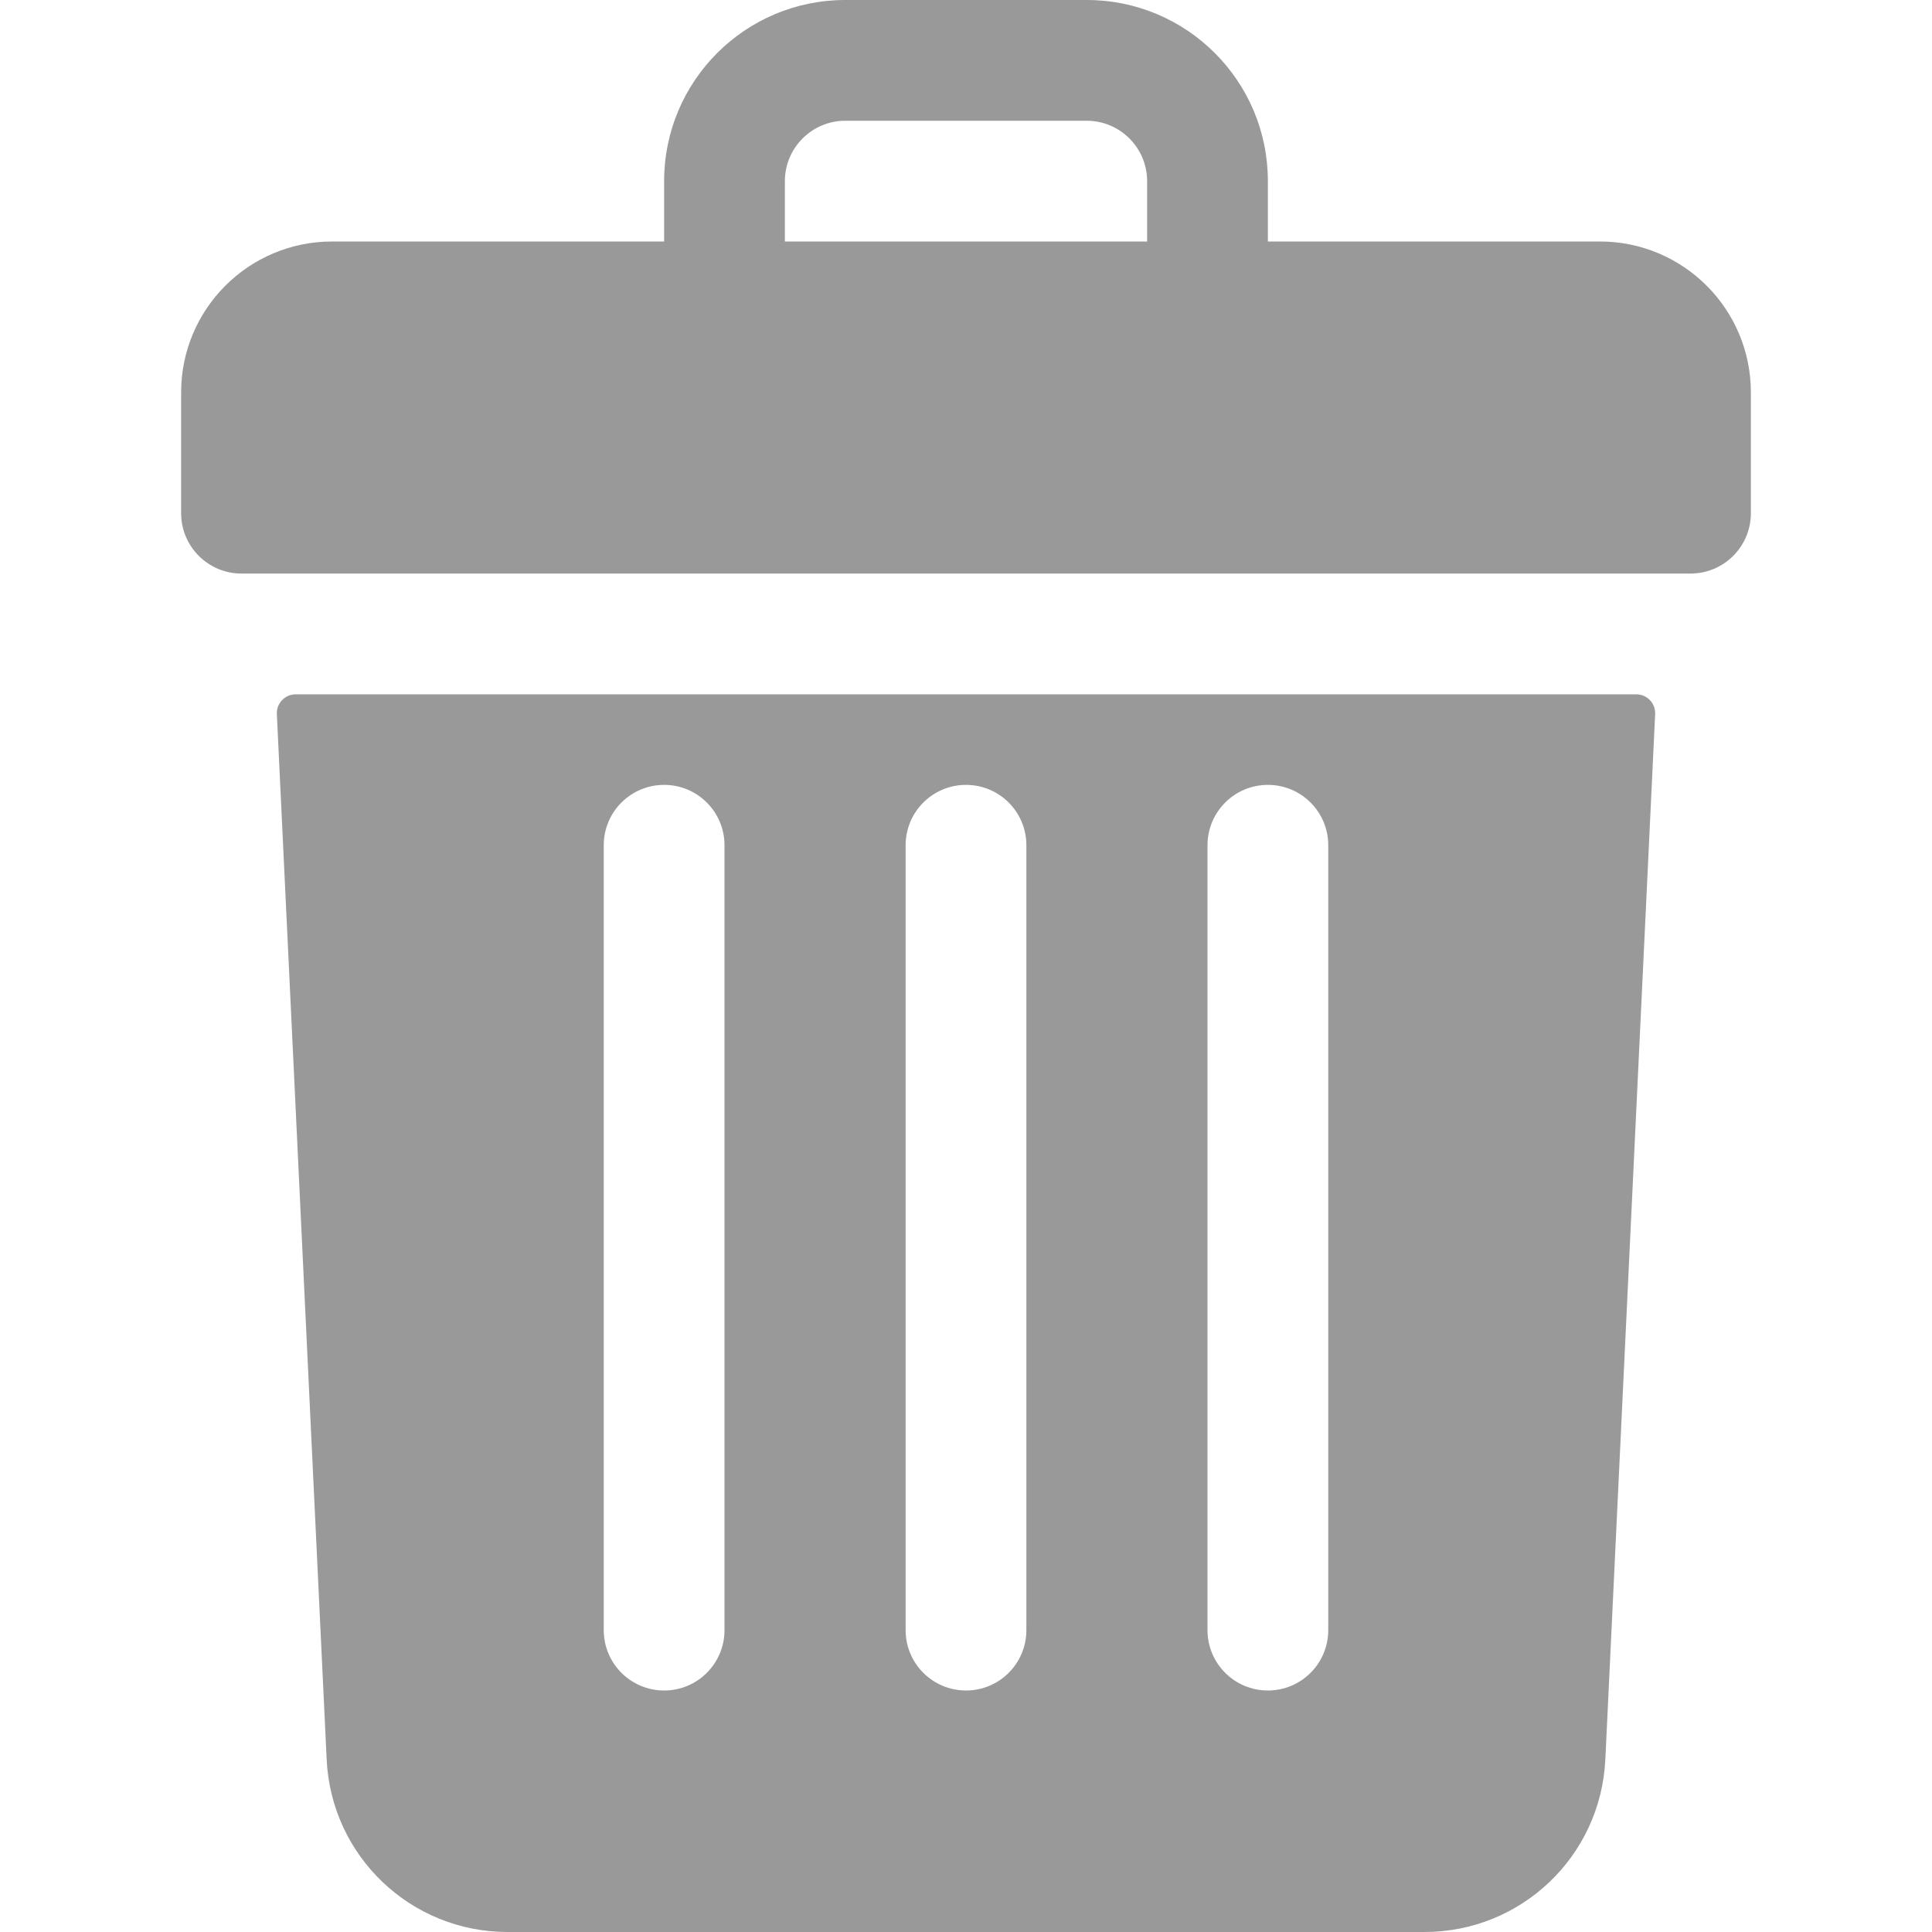
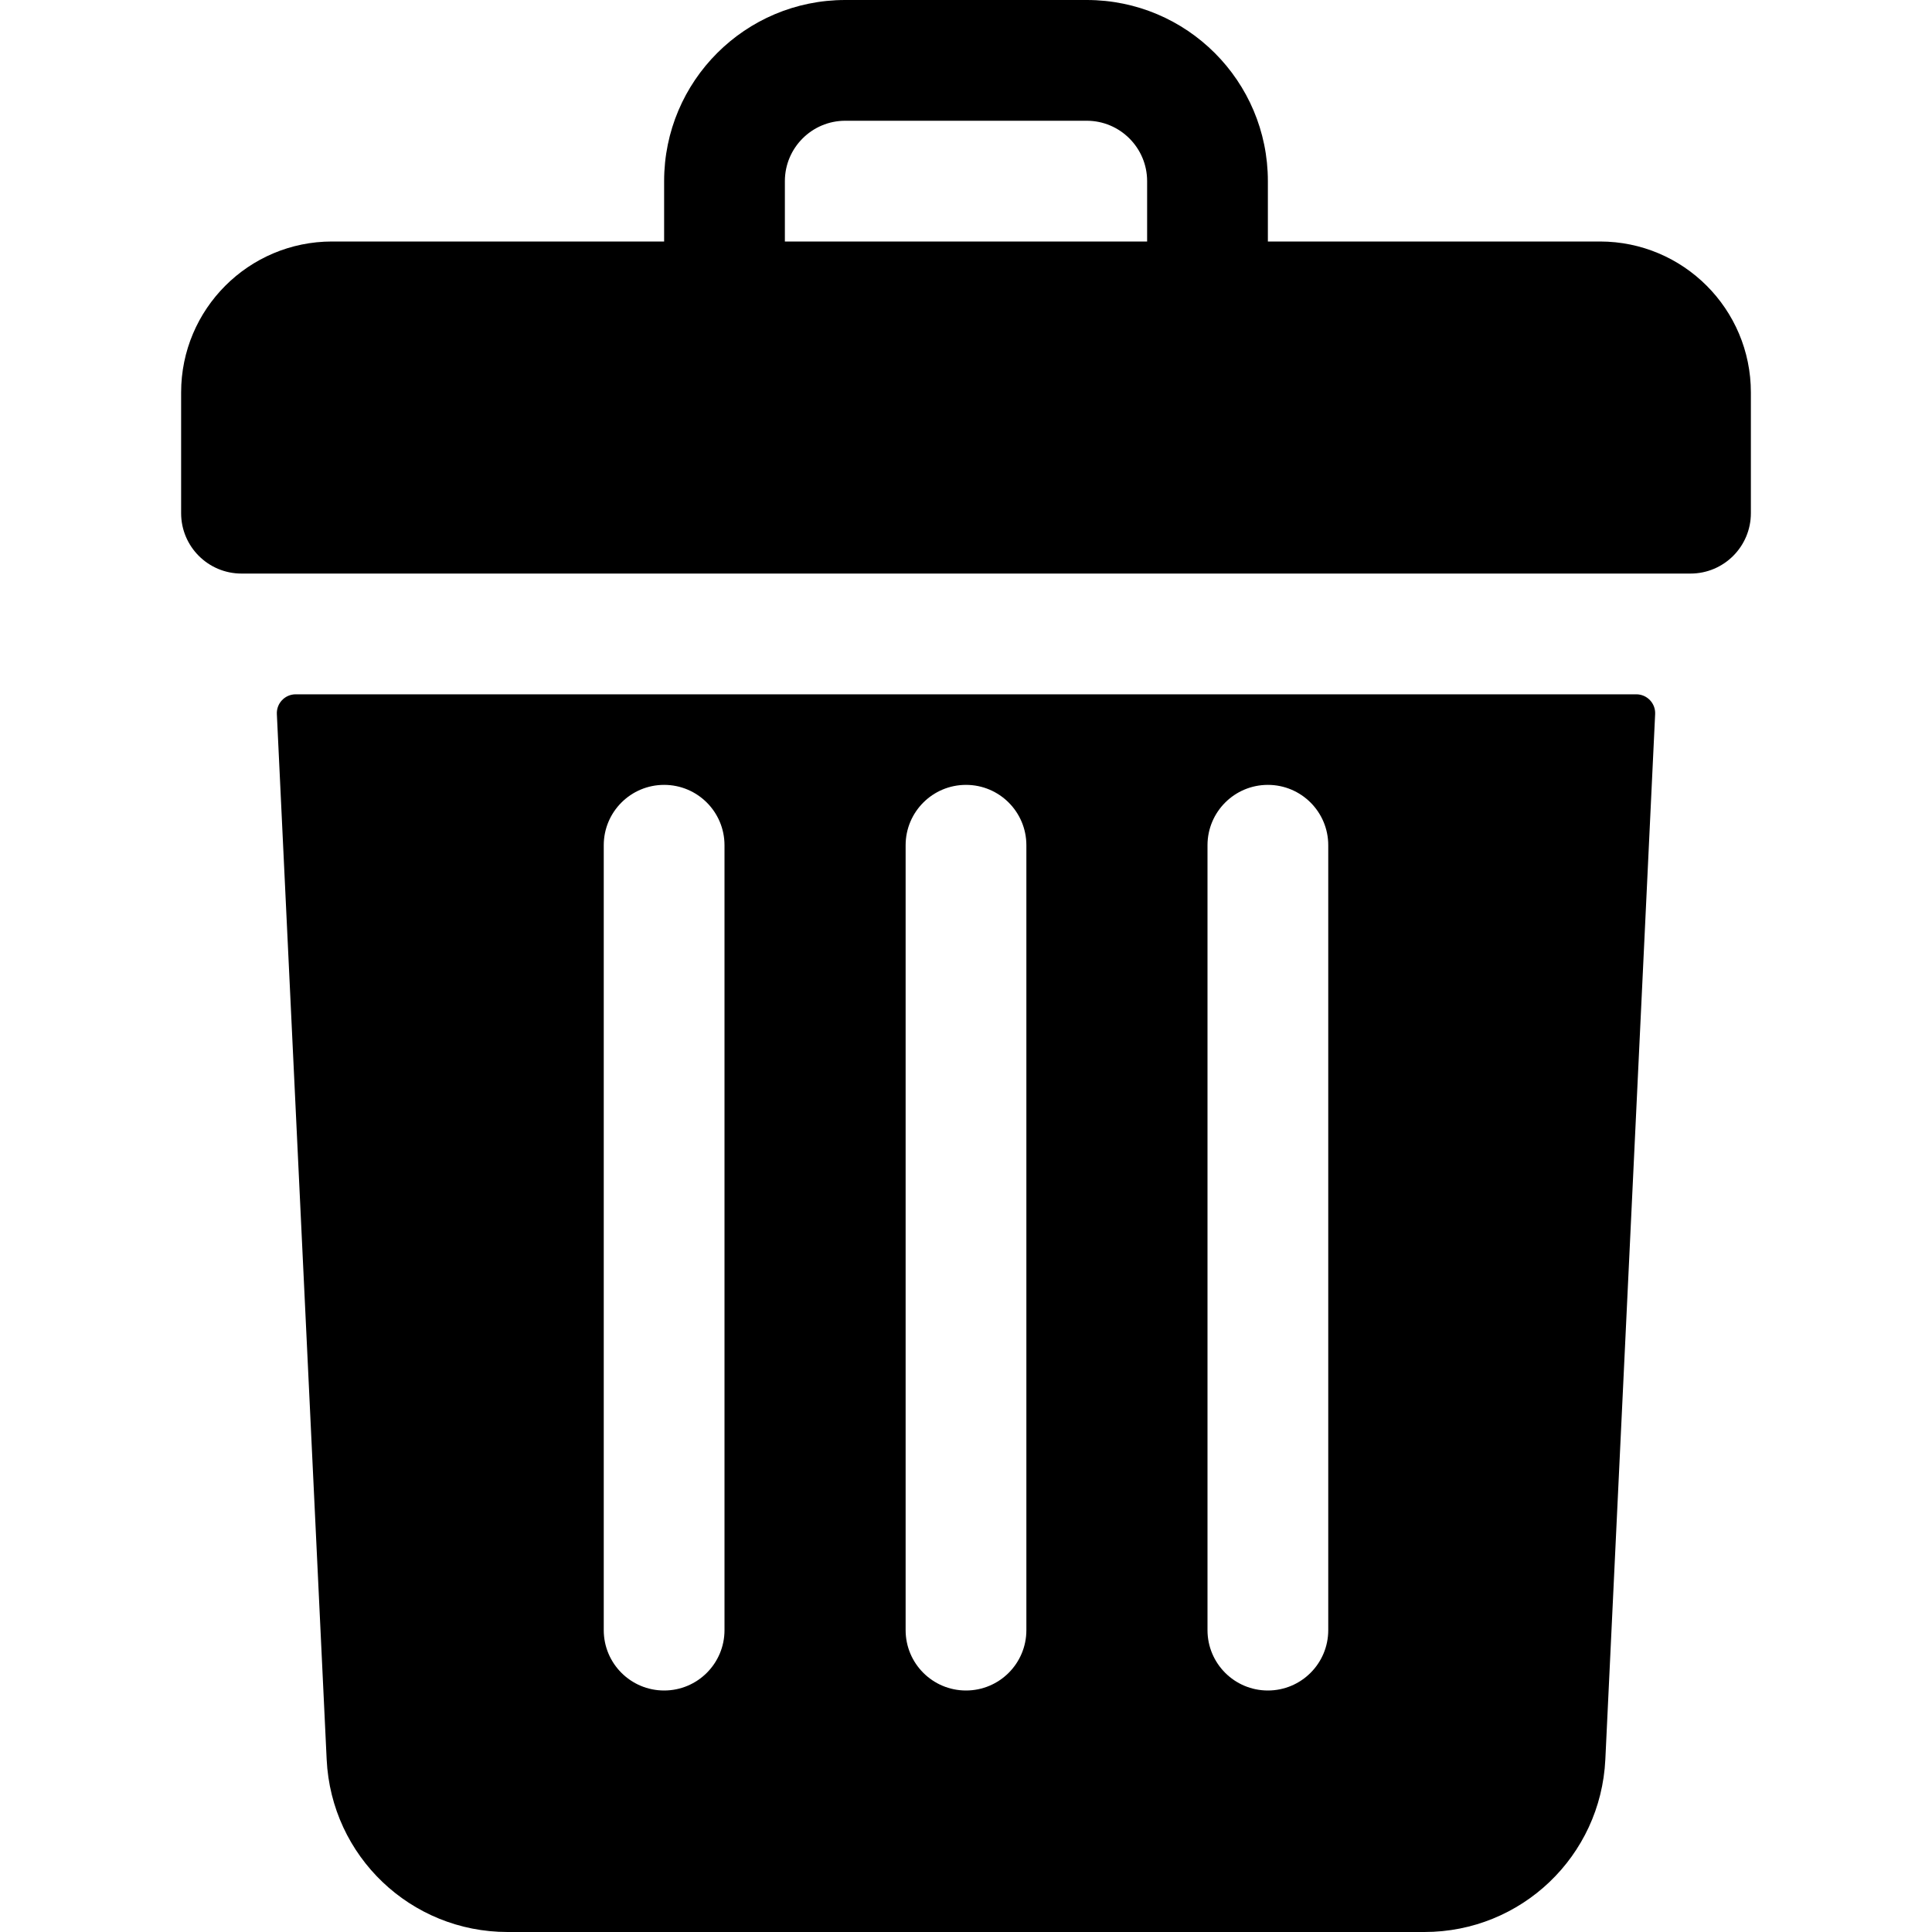
<svg xmlns="http://www.w3.org/2000/svg" id="Layer_1" enable-background="new 0 0 512 512" height="1em" viewBox="0 0 512 512" width="1em">
  <g>
-     <path fill="#999" d="m424 64h-88v-16c0-26.51-21.49-48-48-48h-64c-26.51 0-48 21.49-48 48v16h-88c-22.091 0-40 17.909-40 40v32c0 8.837 7.163 16 16 16h384c8.837 0 16-7.163 16-16v-32c0-22.091-17.909-40-40-40zm-216-16c0-8.82 7.18-16 16-16h64c8.82 0 16 7.18 16 16v16h-96z" />
-     <path fill="#999" d="m78.364 184c-2.855 0-5.13 2.386-4.994 5.238l13.2 277.042c1.22 25.64 22.28 45.72 47.94 45.72h242.98c25.66 0 46.72-20.08 47.94-45.72l13.2-277.042c.136-2.852-2.139-5.238-4.994-5.238zm241.636 40c0-8.84 7.16-16 16-16s16 7.16 16 16v208c0 8.84-7.16 16-16 16s-16-7.16-16-16zm-80 0c0-8.84 7.16-16 16-16s16 7.16 16 16v208c0 8.84-7.16 16-16 16s-16-7.16-16-16zm-80 0c0-8.84 7.16-16 16-16s16 7.16 16 16v208c0 8.84-7.16 16-16 16s-16-7.16-16-16z" />
+     <path fill="currentColor" d="m424 64h-88v-16c0-26.51-21.49-48-48-48h-64c-26.51 0-48 21.49-48 48v16h-88c-22.091 0-40 17.909-40 40v32c0 8.837 7.163 16 16 16h384c8.837 0 16-7.163 16-16v-32c0-22.091-17.909-40-40-40zm-216-16c0-8.82 7.18-16 16-16h64c8.82 0 16 7.18 16 16v16h-96z" />
+     <path fill="currentColor" d="m78.364 184c-2.855 0-5.13 2.386-4.994 5.238l13.2 277.042c1.22 25.64 22.28 45.72 47.94 45.72h242.98c25.66 0 46.72-20.08 47.94-45.72l13.2-277.042c.136-2.852-2.139-5.238-4.994-5.238zm241.636 40c0-8.84 7.16-16 16-16s16 7.16 16 16v208c0 8.84-7.16 16-16 16s-16-7.16-16-16zm-80 0c0-8.84 7.16-16 16-16s16 7.16 16 16v208c0 8.84-7.16 16-16 16s-16-7.16-16-16zm-80 0c0-8.84 7.16-16 16-16s16 7.16 16 16v208c0 8.84-7.16 16-16 16s-16-7.16-16-16z" />
  </g>
</svg>
